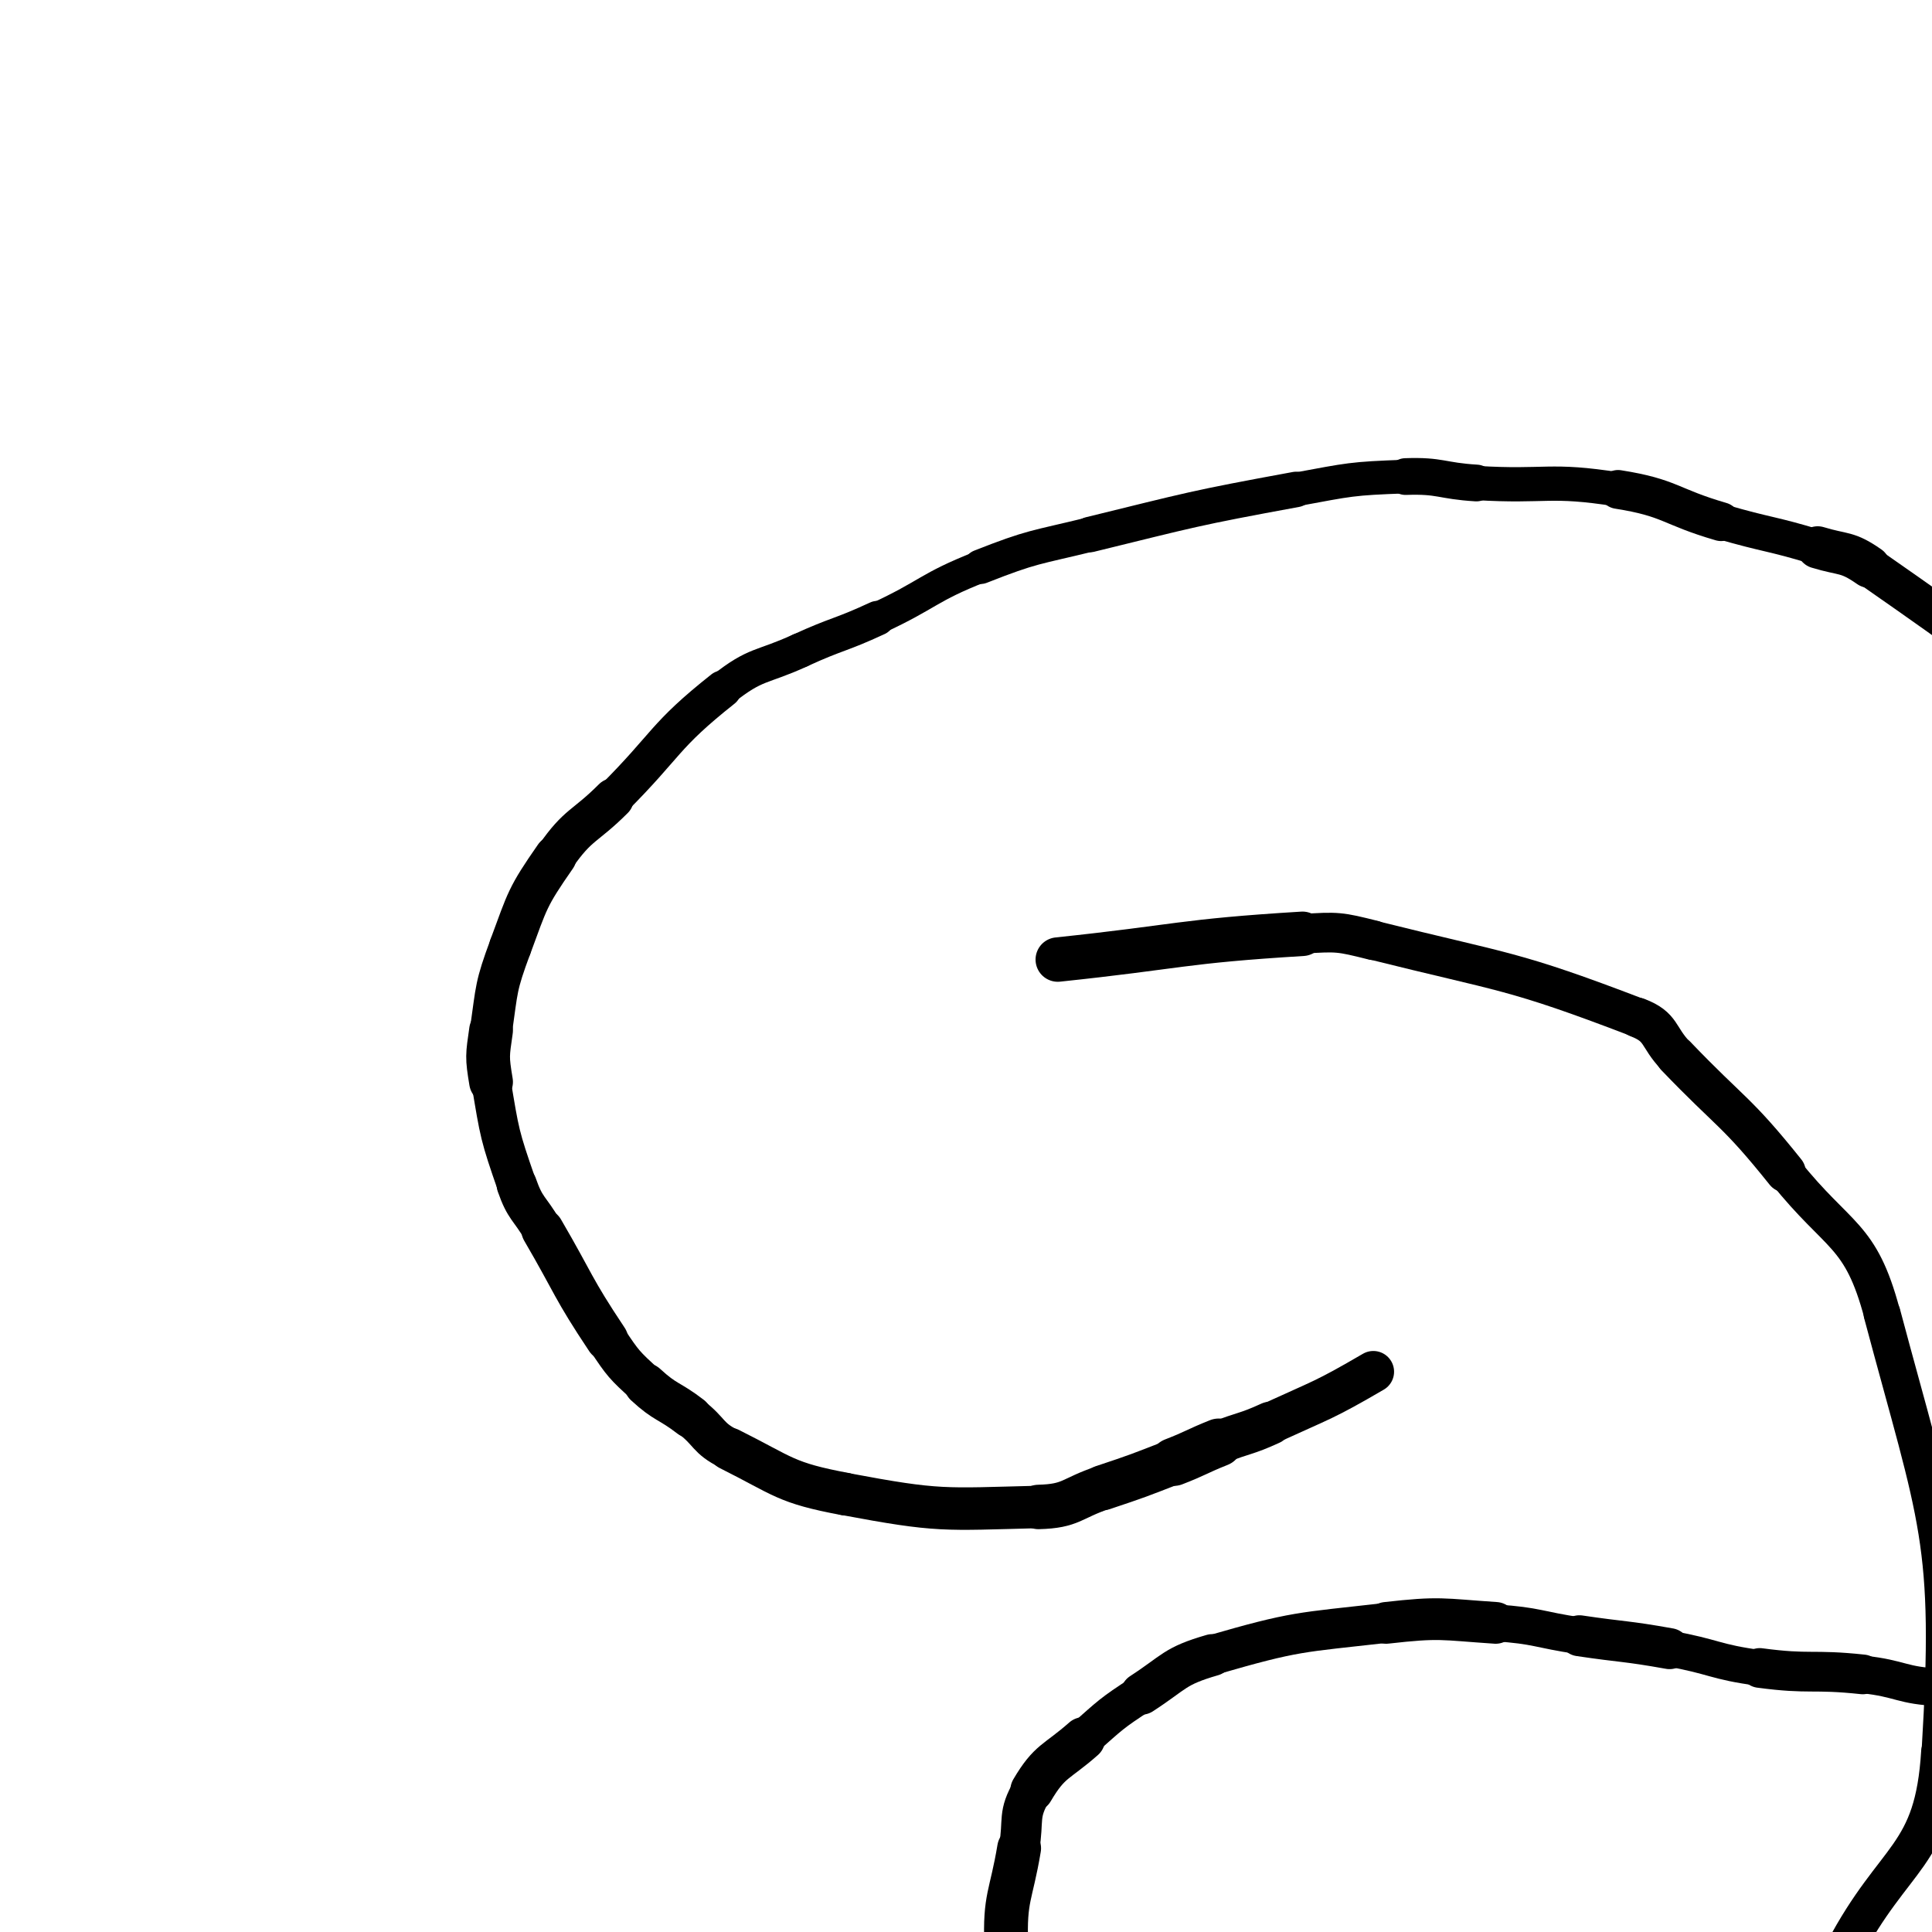
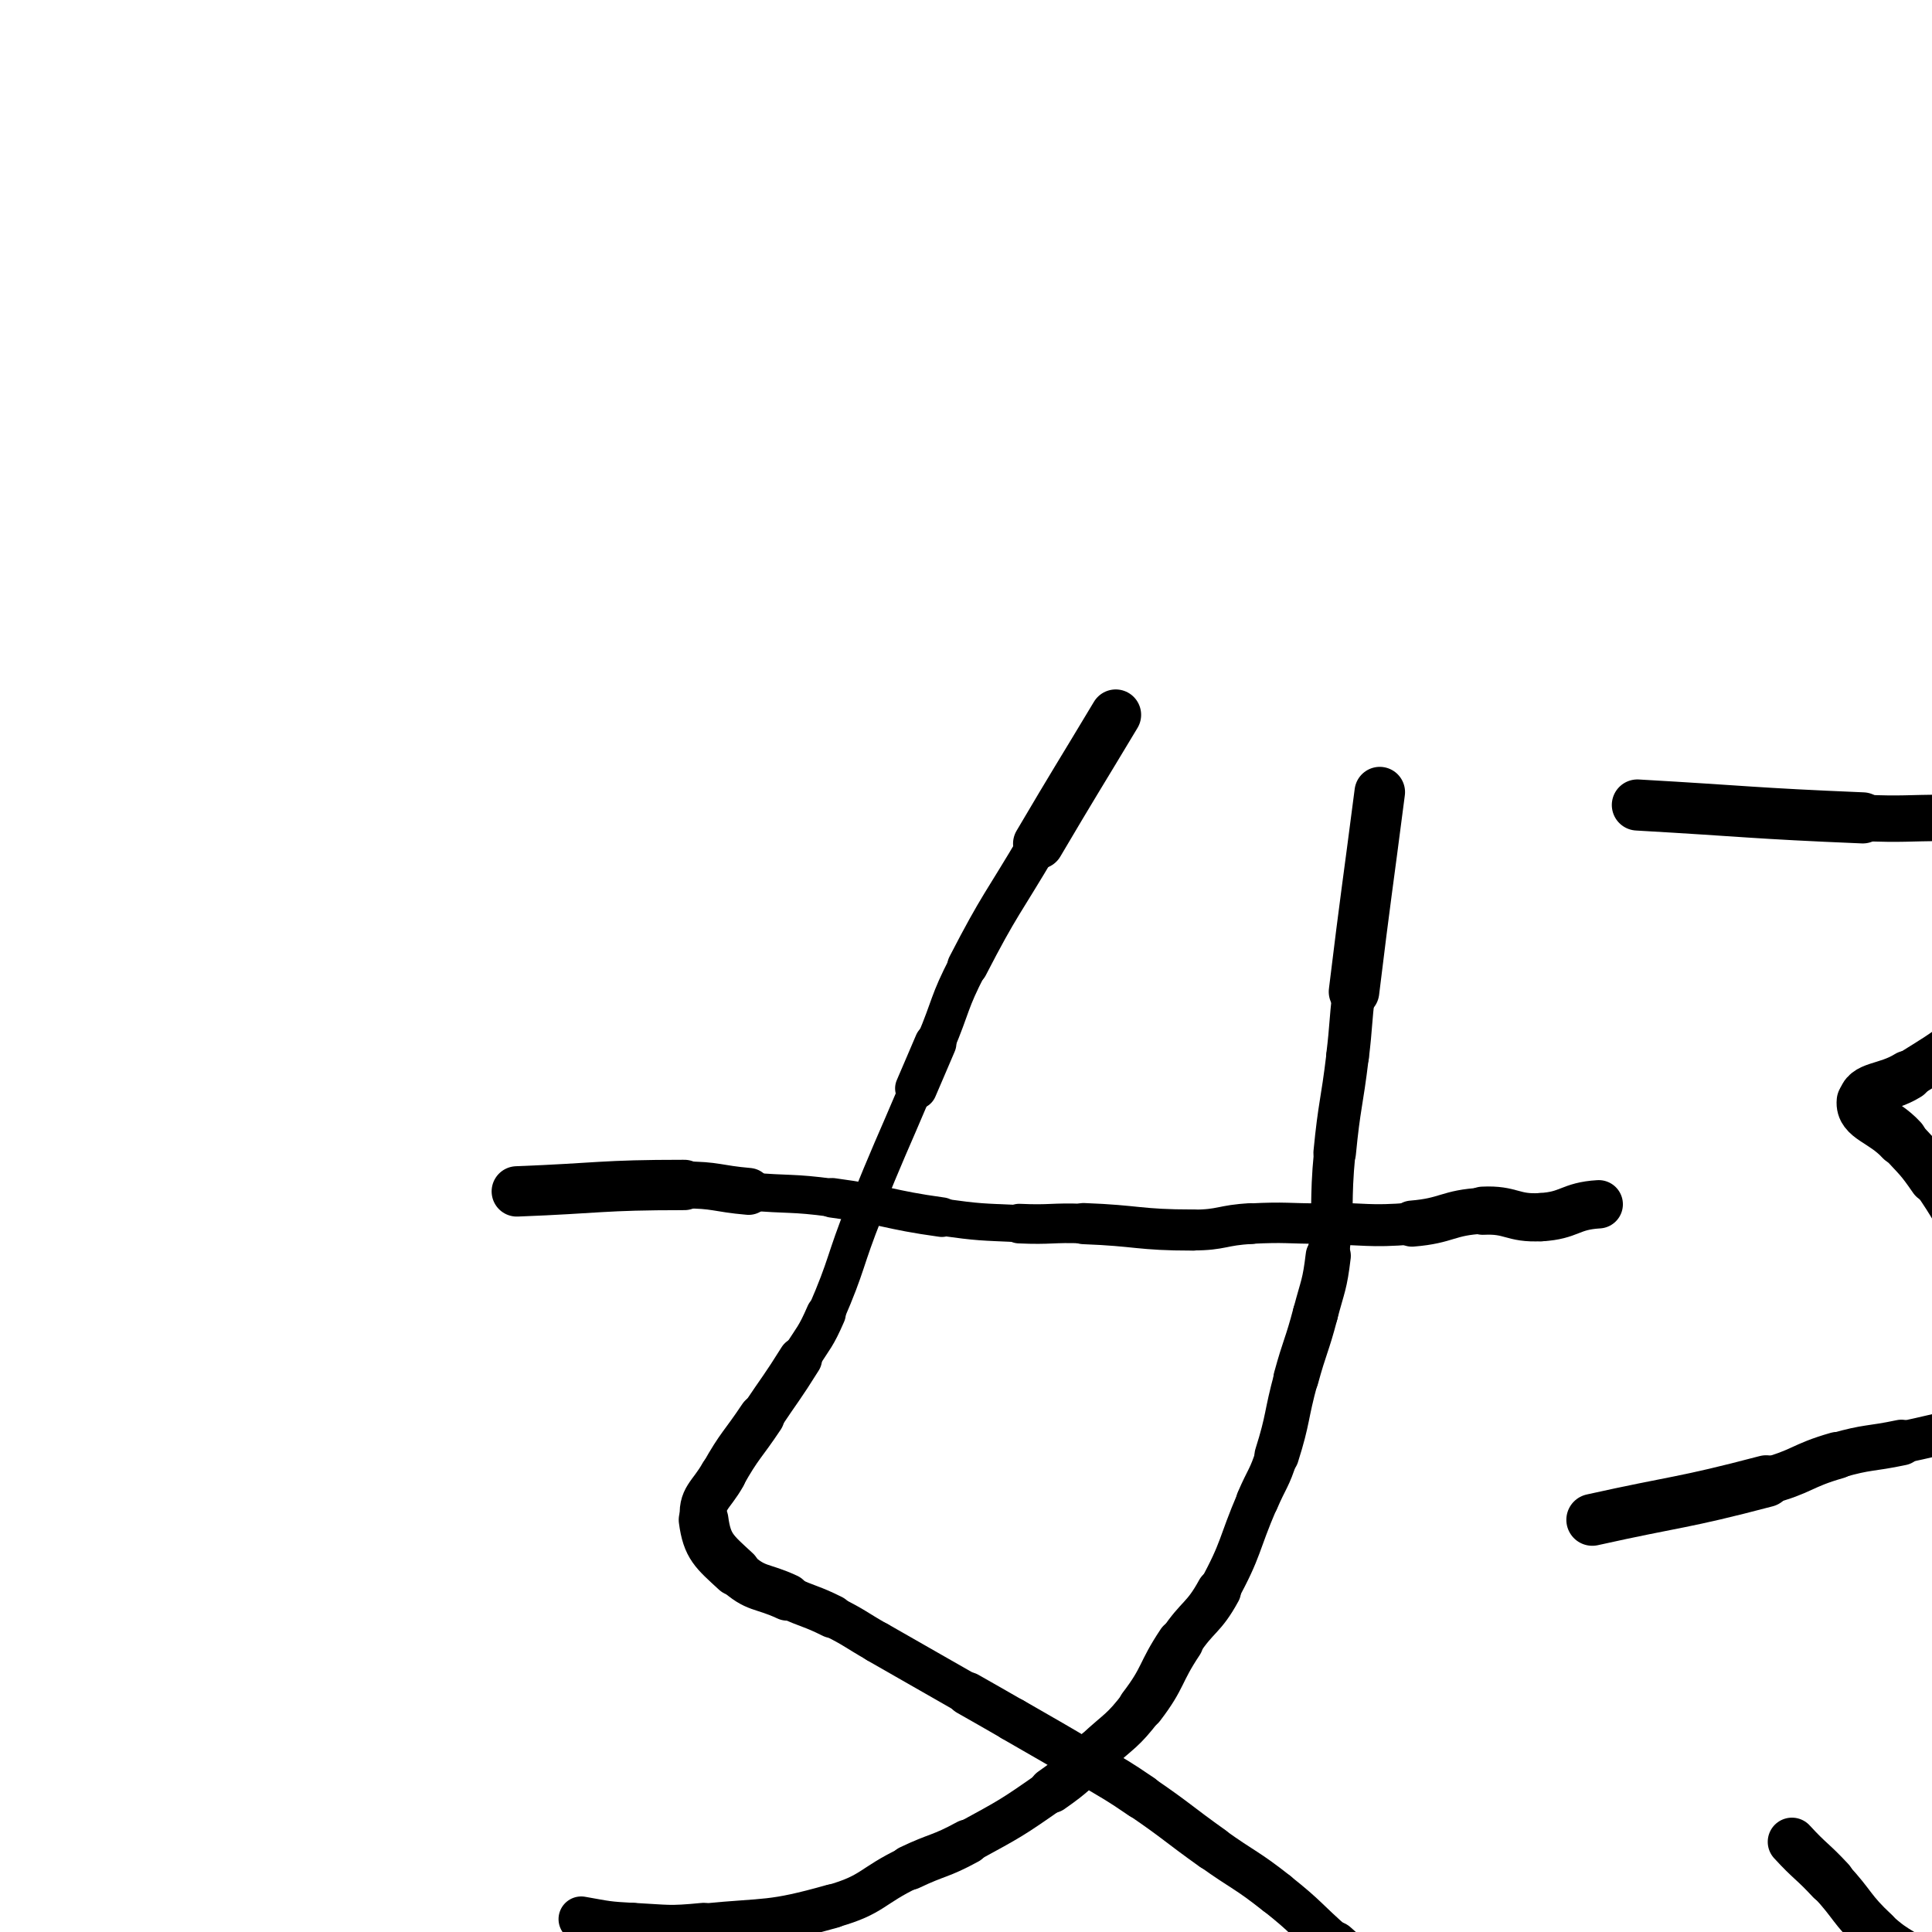
<svg xmlns="http://www.w3.org/2000/svg" viewBox="0 0 200 200" width="200" height="200">
-   <path d="M 109.500,99.333 C 122.167,98.000 122.163,97.442 134.833,96.667" stroke-width="4.600" stroke="black" fill="none" stroke-linecap="round" />
-   <path d="M 134.833,96.667 C 138.496,96.442 138.606,96.443 142.167,97.333" stroke-width="4.106" stroke="black" fill="none" stroke-linecap="round" />
-   <path d="M 142.167,97.333 C 155.939,100.776 156.429,100.328 169.500,105.333" stroke-width="4.053" stroke="black" fill="none" stroke-linecap="round" />
-   <path d="M 169.500,105.333 C 172.096,106.328 171.543,107.291 173.500,109.333" stroke-width="4.124" stroke="black" fill="none" stroke-linecap="round" />
-   <path d="M 173.500,109.333 C 179.210,115.291 179.694,114.909 184.833,121.333" stroke-width="4.197" stroke="black" fill="none" stroke-linecap="round" />
-   <path d="M 184.833,121.333 C 190.361,128.242 192.596,127.611 194.833,136.000" stroke-width="3.774" stroke="black" fill="none" stroke-linecap="round" />
-   <path d="M 194.833,136.000 C 200.596,157.611 202.165,159.364 200.833,181.333" stroke-width="3.825" stroke="black" fill="none" stroke-linecap="round" />
-   <path d="M 200.833,181.333 C 200.165,192.364 196.168,191.865 190.833,202.000" stroke-width="3.910" stroke="black" fill="none" stroke-linecap="round" />
-   <path d="M 190.833,202.000 C 189.501,204.532 189.715,204.895 187.500,206.667" stroke-width="4.152" stroke="black" fill="none" stroke-linecap="round" />
-   <path d="M 187.500,206.667 C 179.715,212.895 179.218,212.411 170.833,218.000" stroke-width="4.017" stroke="black" fill="none" stroke-linecap="round" />
-   <path d="M 170.833,218.000 C 167.218,220.411 167.364,220.735 163.500,222.667" stroke-width="4.154" stroke="black" fill="none" stroke-linecap="round" />
-   <path d="M 163.500,222.667 C 160.031,224.401 159.996,225.632 156.167,225.333" stroke-width="3.990" stroke="black" fill="none" stroke-linecap="round" />
-   <path d="M 156.167,225.333 C 134.329,223.632 132.177,225.070 112.167,218.667" stroke-width="4.227" stroke="black" fill="none" stroke-linecap="round" />
-   <path d="M 112.167,218.667 C 107.177,217.070 108.461,214.305 106.167,209.333" stroke-width="3.915" stroke="black" fill="none" stroke-linecap="round" />
-   <path d="M 106.167,209.333 C 104.461,205.638 104.317,205.381 104.167,201.333" stroke-width="4.370" stroke="black" fill="none" stroke-linecap="round" />
-   <path d="M 104.167,201.333 C 103.983,196.381 104.671,196.305 105.500,191.333" stroke-width="4.538" stroke="black" fill="none" stroke-linecap="round" />
-   <path d="M 105.500,191.333 C 106.005,188.305 105.337,187.878 106.833,185.333" stroke-width="4.195" stroke="black" fill="none" stroke-linecap="round" />
-   <path d="M 106.833,185.333 C 108.670,182.211 109.344,182.490 112.167,180.000" stroke-width="4.489" stroke="black" fill="none" stroke-linecap="round" />
-   <path d="M 112.167,180.000 C 115.011,177.490 114.991,177.398 118.167,175.333" stroke-width="3.932" stroke="black" fill="none" stroke-linecap="round" />
-   <path d="M 118.167,175.333 C 121.657,173.065 121.531,172.482 125.500,171.333" stroke-width="4.339" stroke="black" fill="none" stroke-linecap="round" />
-   <path d="M 125.500,171.333 C 134.198,168.816 134.441,169.029 143.500,168.000" stroke-width="4.131" stroke="black" fill="none" stroke-linecap="round" />
-   <path d="M 143.500,168.000 C 149.108,167.363 149.195,167.624 154.833,168.000" stroke-width="4.320" stroke="black" fill="none" stroke-linecap="round" />
-   <path d="M 154.833,168.000 C 159.195,168.291 159.163,168.691 163.500,169.333" stroke-width="3.816" stroke="black" fill="none" stroke-linecap="round" />
-   <path d="M 163.500,169.333 C 168.163,170.024 168.195,169.839 172.833,170.667" stroke-width="4.243" stroke="black" fill="none" stroke-linecap="round" />
-   <path d="M 172.833,170.667 C 177.529,171.505 177.449,172.038 182.167,172.667" stroke-width="3.712" stroke="black" fill="none" stroke-linecap="round" />
-   <path d="M 182.167,172.667 C 187.449,173.371 187.527,172.765 192.833,173.333" stroke-width="4.111" stroke="black" fill="none" stroke-linecap="round" />
-   <path d="M 192.833,173.333 C 196.860,173.765 196.809,174.512 200.833,174.667" stroke-width="3.894" stroke="black" fill="none" stroke-linecap="round" />
-   <path d="M 200.833,174.667 C 205.476,174.845 205.515,174.481 210.167,174.000" stroke-width="4.000" stroke="black" fill="none" stroke-linecap="round" />
-   <path d="M 210.167,174.000 C 215.182,173.481 215.235,173.653 220.167,172.667" stroke-width="4.211" stroke="black" fill="none" stroke-linecap="round" />
-   <path d="M 220.167,172.667 C 223.569,171.986 223.574,171.867 226.833,170.667" stroke-width="4.367" stroke="black" fill="none" stroke-linecap="round" />
-   <path d="M 226.833,170.667 C 229.908,169.534 230.045,169.673 232.833,168.000" stroke-width="4.273" stroke="black" fill="none" stroke-linecap="round" />
-   <path d="M 232.833,168.000 C 235.045,166.673 235.872,167.003 236.833,164.667" stroke-width="4.253" stroke="black" fill="none" stroke-linecap="round" />
-   <path d="M 236.833,164.667 C 240.538,155.669 240.418,155.078 242.167,145.333" stroke-width="4.336" stroke="black" fill="none" stroke-linecap="round" />
-   <path d="M 242.167,145.333 C 242.751,142.078 241.899,141.992 241.500,138.667" stroke-width="4.167" stroke="black" fill="none" stroke-linecap="round" />
-   <path d="M 241.500,138.667 C 240.899,133.659 240.819,133.669 240.167,128.667" stroke-width="3.638" stroke="black" fill="none" stroke-linecap="round" />
-   <path d="M 240.167,128.667 C 239.819,126.002 240.323,125.877 239.500,123.333" stroke-width="4.097" stroke="black" fill="none" stroke-linecap="round" />
-   <path d="M 239.500,123.333 C 236.656,114.544 235.932,114.749 232.833,106.000" stroke-width="3.765" stroke="black" fill="none" stroke-linecap="round" />
-   <path d="M 232.833,106.000 C 230.265,98.749 231.046,98.420 228.167,91.333" stroke-width="3.929" stroke="black" fill="none" stroke-linecap="round" />
-   <path d="M 228.167,91.333 C 226.712,87.754 226.532,87.727 224.167,84.667" stroke-width="4.013" stroke="black" fill="none" stroke-linecap="round" />
-   <path d="M 224.167,84.667 C 220.865,80.394 220.960,80.166 216.833,76.667" stroke-width="4.165" stroke="black" fill="none" stroke-linecap="round" />
-   <path d="M 216.833,76.667 C 205.627,67.166 205.512,67.047 193.500,58.667" stroke-width="4.097" stroke="black" fill="none" stroke-linecap="round" />
-   <path d="M 193.500,58.667 C 191.178,57.047 190.888,57.495 188.167,56.667" stroke-width="4.376" stroke="black" fill="none" stroke-linecap="round" />
-   <path d="M 188.167,56.667 C 183.222,55.162 183.135,55.442 178.167,54.000" stroke-width="3.656" stroke="black" fill="none" stroke-linecap="round" />
-   <path d="M 178.167,54.000 C 172.802,52.442 172.974,51.531 167.500,50.667" stroke-width="4.022" stroke="black" fill="none" stroke-linecap="round" />
-   <path d="M 167.500,50.667 C 160.308,49.531 160.159,50.444 152.833,50.000" stroke-width="3.545" stroke="black" fill="none" stroke-linecap="round" />
-   <path d="M 152.833,50.000 C 149.159,49.777 149.161,49.203 145.500,49.333" stroke-width="3.803" stroke="black" fill="none" stroke-linecap="round" />
-   <path d="M 145.500,49.333 C 139.827,49.536 139.772,49.637 134.167,50.667" stroke-width="3.486" stroke="black" fill="none" stroke-linecap="round" />
-   <path d="M 134.167,50.667 C 123.439,52.637 123.433,52.738 112.833,55.333" stroke-width="3.673" stroke="black" fill="none" stroke-linecap="round" />
-   <path d="M 112.833,55.333 C 107.099,56.738 106.974,56.510 101.500,58.667" stroke-width="3.576" stroke="black" fill="none" stroke-linecap="round" />
-   <path d="M 101.500,58.667 C 95.974,60.844 96.239,61.490 90.833,64.000" stroke-width="3.321" stroke="black" fill="none" stroke-linecap="round" />
-   <path d="M 90.833,64.000 C 86.905,65.824 86.770,65.529 82.833,67.333" stroke-width="3.594" stroke="black" fill="none" stroke-linecap="round" />
-   <path d="M 82.833,67.333 C 78.770,69.196 78.296,68.587 74.833,71.333" stroke-width="3.604" stroke="black" fill="none" stroke-linecap="round" />
-   <path d="M 74.833,71.333 C 68.629,76.254 69.167,77.000 63.500,82.667" stroke-width="3.864" stroke="black" fill="none" stroke-linecap="round" />
-   <path d="M 63.500,82.667 C 60.500,85.667 59.892,85.228 57.500,88.667" stroke-width="4.214" stroke="black" fill="none" stroke-linecap="round" />
-   <path d="M 57.500,88.667 C 54.559,92.895 54.633,93.141 52.833,98.000" stroke-width="4.384" stroke="black" fill="none" stroke-linecap="round" />
-   <path d="M 52.833,98.000 C 51.300,102.141 51.459,102.291 50.833,106.667" stroke-width="4.375" stroke="black" fill="none" stroke-linecap="round" />
-   <path d="M 50.833,106.667 C 50.459,109.291 50.398,109.387 50.833,112.000" stroke-width="4.532" stroke="black" fill="none" stroke-linecap="round" />
-   <path d="M 50.833,112.000 C 51.731,117.387 51.709,117.517 53.500,122.667" stroke-width="4.075" stroke="black" fill="none" stroke-linecap="round" />
-   <path d="M 53.500,122.667 C 54.376,125.184 54.813,125.012 56.167,127.333" stroke-width="4.169" stroke="black" fill="none" stroke-linecap="round" />
-   <path d="M 56.167,127.333 C 59.479,133.012 59.199,133.215 62.833,138.667" stroke-width="4.400" stroke="black" fill="none" stroke-linecap="round" />
-   <path d="M 62.833,138.667 C 64.532,141.215 64.592,141.264 66.833,143.333" stroke-width="4.208" stroke="black" fill="none" stroke-linecap="round" />
-   <path d="M 66.833,143.333 C 68.925,145.264 69.229,144.920 71.500,146.667" stroke-width="4.435" stroke="black" fill="none" stroke-linecap="round" />
-   <path d="M 71.500,146.667 C 73.562,148.253 73.196,148.848 75.500,150.000" stroke-width="4.300" stroke="black" fill="none" stroke-linecap="round" />
-   <path d="M 75.500,150.000 C 81.196,152.848 81.242,153.493 87.500,154.667" stroke-width="4.420" stroke="black" fill="none" stroke-linecap="round" />
-   <path d="M 87.500,154.667 C 97.242,156.493 97.603,156.247 107.500,156.000" stroke-width="4.396" stroke="black" fill="none" stroke-linecap="round" />
-   <path d="M 107.500,156.000 C 110.937,155.914 110.867,155.100 114.167,154.000" stroke-width="4.599" stroke="black" fill="none" stroke-linecap="round" />
-   <path d="M 114.167,154.000 C 117.867,152.767 117.865,152.747 121.500,151.333" stroke-width="4.674" stroke="black" fill="none" stroke-linecap="round" />
-   <path d="M 121.500,151.333 C 123.865,150.414 123.810,150.276 126.167,149.333" stroke-width="4.975" stroke="black" fill="none" stroke-linecap="round" />
-   <path d="M 126.167,149.333 C 128.810,148.276 128.914,148.519 131.500,147.333" stroke-width="4.462" stroke="black" fill="none" stroke-linecap="round" />
-   <path d="M 131.500,147.333 C 136.914,144.852 137.035,144.993 142.167,142.000" stroke-width="4.294" stroke="black" fill="none" stroke-linecap="round" />
+   <path d="M 115.500,74.000 C 111.500,80.667 111.449,80.637 107.500,87.333" stroke-width="5.260" stroke="black" fill="none" stroke-linecap="round" />
+   <path d="M 107.500,87.333 C 103.783,93.637 103.516,93.510 100.167,100.000" stroke-width="4.225" stroke="black" fill="none" stroke-linecap="round" />
+   <path d="M 100.167,100.000 C 98.183,103.843 98.515,104.006 96.833,108.000" stroke-width="4.052" stroke="black" fill="none" stroke-linecap="round" />
+   <path d="M 96.833,108.000 C 95.848,110.340 95.823,110.329 94.833,112.667" stroke-width="4.346" stroke="black" fill="none" stroke-linecap="round" />
+   <path d="M 94.833,112.667 C 92.156,118.995 92.052,118.954 89.500,125.333" stroke-width="3.466" stroke="black" fill="none" stroke-linecap="round" />
+   <path d="M 89.500,125.333 C 87.385,130.621 87.765,130.791 85.500,136.000" stroke-width="3.895" stroke="black" fill="none" stroke-linecap="round" />
+   <path d="M 85.500,136.000 C 84.431,138.458 84.257,138.389 82.833,140.667" stroke-width="4.111" stroke="black" fill="none" stroke-linecap="round" />
+   <path d="M 82.833,140.667 C 80.924,143.722 80.833,143.667 78.833,146.667" stroke-width="4.537" stroke="black" fill="none" stroke-linecap="round" />
+   <path d="M 78.833,146.667 C 76.833,149.667 76.594,149.537 74.833,152.667" stroke-width="4.779" stroke="black" fill="none" stroke-linecap="round" />
+   <path d="M 74.833,152.667 C 73.594,154.870 72.536,155.100 72.833,157.333" stroke-width="4.846" stroke="black" fill="none" stroke-linecap="round" />
+   <path d="M 72.833,157.333 C 73.202,160.100 73.942,160.613 76.167,162.667" stroke-width="5.146" stroke="black" fill="none" stroke-linecap="round" />
+   <path d="M 76.167,162.667 C 78.276,164.613 78.799,164.073 81.500,165.333" stroke-width="4.873" stroke="black" fill="none" stroke-linecap="round" />
+   <path d="M 81.500,165.333 C 83.799,166.406 83.900,166.200 86.167,167.333" stroke-width="4.481" stroke="black" fill="none" stroke-linecap="round" />
+   <path d="M 86.167,167.333 C 88.566,168.533 88.500,168.667 90.833,170.000" stroke-width="4.288" stroke="black" fill="none" stroke-linecap="round" />
+   <path d="M 90.833,170.000 C 95.500,172.667 95.500,172.667 100.167,175.333" stroke-width="4.318" stroke="black" fill="none" stroke-linecap="round" />
+   <path d="M 100.167,175.333 C 102.500,176.667 102.508,176.654 104.833,178.000" stroke-width="4.509" stroke="black" fill="none" stroke-linecap="round" />
+   <path d="M 104.833,178.000 C 108.841,180.320 108.863,180.284 112.833,182.667" stroke-width="4.534" stroke="black" fill="none" stroke-linecap="round" />
+   <path d="M 112.833,182.667 C 115.530,184.284 115.573,184.225 118.167,186.000" stroke-width="4.696" stroke="black" fill="none" stroke-linecap="round" />
+   <path d="M 118.167,186.000 C 121.906,188.559 121.811,188.698 125.500,191.333" stroke-width="4.633" stroke="black" fill="none" stroke-linecap="round" />
+   <path d="M 125.500,191.333 C 128.811,193.698 128.978,193.483 132.167,196.000" stroke-width="4.584" stroke="black" fill="none" stroke-linecap="round" />
+   <path d="M 132.167,196.000 C 135.312,198.483 135.146,198.690 138.167,201.333" stroke-width="4.561" stroke="black" fill="none" stroke-linecap="round" />
+   <path d="M 138.167,201.333 C 140.479,203.357 140.419,203.437 142.833,205.333" stroke-width="4.905" stroke="black" fill="none" stroke-linecap="round" />
+   <path d="M 142.833,82.000 C 141.500,92.333 141.428,92.325 140.167,102.667" stroke-width="5.232" stroke="black" fill="none" stroke-linecap="round" />
+   <path d="M 140.167,102.667 C 139.761,105.992 139.899,106.008 139.500,109.333" stroke-width="4.431" stroke="black" fill="none" stroke-linecap="round" />
+   <path d="M 139.500,109.333 C 138.899,114.341 138.652,114.316 138.167,119.333" stroke-width="4.405" stroke="black" fill="none" stroke-linecap="round" />
+   <path d="M 138.167,119.333 C 137.652,124.649 138.135,124.709 137.500,130.000" stroke-width="4.295" stroke="black" fill="none" stroke-linecap="round" />
+   <path d="M 137.500,130.000 C 137.135,133.043 136.948,133.030 136.167,136.000" stroke-width="4.675" stroke="black" fill="none" stroke-linecap="round" />
+   <path d="M 136.167,136.000 C 135.282,139.363 135.082,139.310 134.167,142.667" stroke-width="4.687" stroke="black" fill="none" stroke-linecap="round" />
+   <path d="M 134.167,142.667 C 133.082,146.643 133.405,146.747 132.167,150.667" stroke-width="4.609" stroke="black" fill="none" stroke-linecap="round" />
+   <path d="M 132.167,150.667 C 131.405,153.080 131.167,153.000 130.167,155.333" stroke-width="4.411" stroke="black" fill="none" stroke-linecap="round" />
+   <path d="M 130.167,155.333 C 128.167,160.000 128.581,160.240 126.167,164.667" stroke-width="4.355" stroke="black" fill="none" stroke-linecap="round" />
+   <path d="M 126.167,164.667 C 124.581,167.573 124.013,167.230 122.167,170.000" stroke-width="4.622" stroke="black" fill="none" stroke-linecap="round" />
+   <path d="M 122.167,170.000 C 120.013,173.230 120.510,173.602 118.167,176.667" stroke-width="4.847" stroke="black" fill="none" stroke-linecap="round" />
+   <path d="M 118.167,176.667 C 116.177,179.268 115.916,179.090 113.500,181.333" stroke-width="4.717" stroke="black" fill="none" stroke-linecap="round" />
+   <path d="M 113.500,181.333 C 111.250,183.423 111.344,183.576 108.833,185.333" stroke-width="4.734" stroke="black" fill="none" stroke-linecap="round" />
+   <path d="M 108.833,185.333 C 104.677,188.243 104.624,188.235 100.167,190.667" stroke-width="4.443" stroke="black" fill="none" stroke-linecap="round" />
+   <path d="M 100.167,190.667 C 97.291,192.235 97.130,191.922 94.167,193.333" stroke-width="4.645" stroke="black" fill="none" stroke-linecap="round" />
+   <path d="M 94.167,193.333 C 90.130,195.256 90.421,196.137 86.167,197.333" stroke-width="4.489" stroke="black" fill="none" stroke-linecap="round" />
+   <path d="M 86.167,197.333 C 79.754,199.137 79.526,198.686 72.833,199.333" stroke-width="4.551" stroke="black" fill="none" stroke-linecap="round" />
+   <path d="M 72.833,199.333 C 69.193,199.686 69.155,199.526 65.500,199.333" stroke-width="4.703" stroke="black" fill="none" stroke-linecap="round" />
+   <path d="M 65.500,199.333 C 62.821,199.192 62.810,199.133 60.167,198.667" stroke-width="4.695" stroke="black" fill="none" stroke-linecap="round" />
+   <path d="M 53.500,123.333 C 62.167,123.000 62.177,122.667 70.833,122.667" stroke-width="5.214" stroke="black" fill="none" stroke-linecap="round" />
+   <path d="M 70.833,122.667 C 74.177,122.667 74.163,123.043 77.500,123.333" stroke-width="4.859" stroke="black" fill="none" stroke-linecap="round" />
+   <path d="M 77.500,123.333 C 81.830,123.710 81.864,123.426 86.167,124.000" stroke-width="3.940" stroke="black" fill="none" stroke-linecap="round" />
+   <path d="M 86.167,124.000 C 91.864,124.760 91.806,125.215 97.500,126.000" stroke-width="4.099" stroke="black" fill="none" stroke-linecap="round" />
+   <path d="M 97.500,126.000 C 101.472,126.548 101.494,126.485 105.500,126.667" stroke-width="3.845" stroke="black" fill="none" stroke-linecap="round" />
+   <path d="M 105.500,126.667 C 108.827,126.818 108.837,126.543 112.167,126.667" stroke-width="4.099" stroke="black" fill="none" stroke-linecap="round" />
+   <path d="M 112.167,126.667 C 117.837,126.877 117.842,127.333 123.500,127.333" stroke-width="4.259" stroke="black" fill="none" stroke-linecap="round" />
+   <path d="M 123.500,127.333 C 126.509,127.333 126.490,126.817 129.500,126.667" stroke-width="4.226" stroke="black" fill="none" stroke-linecap="round" />
+   <path d="M 129.500,126.667 C 133.157,126.484 133.167,126.667 136.833,126.667" stroke-width="4.186" stroke="black" fill="none" stroke-linecap="round" />
+   <path d="M 136.833,126.667 C 141.500,126.667 141.533,127.037 146.167,126.667" stroke-width="4.343" stroke="black" fill="none" stroke-linecap="round" />
+   <path d="M 146.167,126.667 C 149.867,126.371 149.817,125.518 153.500,125.333" stroke-width="4.773" stroke="black" fill="none" stroke-linecap="round" />
+   <path d="M 153.500,125.333 C 156.483,125.184 156.527,126.165 159.500,126.000" stroke-width="4.988" stroke="black" fill="none" stroke-linecap="round" />
+   <path d="M 159.500,126.000 C 162.527,125.832 162.477,124.845 165.500,124.667" stroke-width="5.003" stroke="black" fill="none" stroke-linecap="round" />
+   <path d="M 169.500,83.333 C 181.167,84.000 181.162,84.180 192.833,84.667" stroke-width="5.291" stroke="black" fill="none" stroke-linecap="round" />
+   <path d="M 192.833,84.667 C 197.162,84.847 197.167,84.667 201.500,84.667" stroke-width="4.805" stroke="black" fill="none" stroke-linecap="round" />
+   <path d="M 201.500,84.667 C 206.167,84.667 206.180,84.878 210.833,84.667" stroke-width="4.647" stroke="black" fill="none" stroke-linecap="round" />
+   <path d="M 210.833,84.667 C 213.513,84.545 213.490,84.167 216.167,84.000" stroke-width="4.948" stroke="black" fill="none" stroke-linecap="round" />
+   <path d="M 216.167,84.000 C 218.823,83.834 218.833,84.000 221.500,84.000" stroke-width="5.067" stroke="black" fill="none" stroke-linecap="round" />
+   <path d="M 221.500,84.000 C 224.167,84.000 226.236,82.655 226.833,84.000" stroke-width="5.228" stroke="black" fill="none" stroke-linecap="round" />
+   <path d="M 226.833,84.000 C 227.569,85.655 226.090,87.435 224.167,90.000" stroke-width="5.395" stroke="black" fill="none" stroke-linecap="round" />
+   <path d="M 224.167,90.000 C 222.090,92.768 221.597,92.456 218.833,94.667" stroke-width="5.067" stroke="black" fill="none" stroke-linecap="round" />
+   <path d="M 218.833,94.667 C 216.597,96.456 216.377,96.180 214.167,98.000" stroke-width="4.901" stroke="black" fill="none" stroke-linecap="round" />
+   <path d="M 214.167,98.000 C 210.710,100.847 210.874,101.047 207.500,104.000" stroke-width="4.838" stroke="black" fill="none" stroke-linecap="round" />
+   <path d="M 207.500,104.000 C 205.541,105.714 205.597,105.796 203.500,107.333" stroke-width="4.891" stroke="black" fill="none" stroke-linecap="round" />
+   <path d="M 203.500,107.333 C 200.597,109.463 200.556,109.424 197.500,111.333" stroke-width="4.917" stroke="black" fill="none" stroke-linecap="round" />
+   <path d="M 197.500,111.333 C 195.222,112.757 192.996,112.376 192.833,114.000" stroke-width="5.182" stroke="black" fill="none" stroke-linecap="round" />
+   <path d="M 192.833,114.000 C 192.662,115.709 194.924,115.917 196.833,118.000" stroke-width="5.405" stroke="black" fill="none" stroke-linecap="round" />
+   <path d="M 196.833,118.000 C 198.591,119.917 198.696,119.861 200.167,122.000" stroke-width="5.184" stroke="black" fill="none" stroke-linecap="round" />
+   <path d="M 200.167,122.000 C 202.363,125.194 202.238,125.292 204.167,128.667" stroke-width="4.797" stroke="black" fill="none" stroke-linecap="round" />
+   <path d="M 204.167,128.667 C 206.238,132.292 206.443,132.208 208.167,136.000" stroke-width="4.649" stroke="black" fill="none" stroke-linecap="round" />
+   <path d="M 208.167,136.000 C 209.777,139.542 209.445,139.688 210.833,143.333" stroke-width="4.390" stroke="black" fill="none" stroke-linecap="round" />
+   <path d="M 210.833,143.333 C 212.111,146.688 212.274,146.628 213.500,150.000" stroke-width="4.580" stroke="black" fill="none" stroke-linecap="round" />
+   <path d="M 213.500,150.000 C 214.940,153.961 215.105,153.930 216.167,158.000" stroke-width="4.800" stroke="black" fill="none" stroke-linecap="round" />
+   <path d="M 216.167,158.000 C 217.105,161.597 216.733,161.688 217.500,165.333" stroke-width="4.731" stroke="black" fill="none" stroke-linecap="round" />
+   <path d="M 217.500,165.333 C 218.066,168.022 218.328,167.970 218.833,170.667" stroke-width="4.834" stroke="black" fill="none" stroke-linecap="round" />
+   <path d="M 218.833,170.667 C 219.328,173.303 219.500,173.331 219.500,176.000" stroke-width="4.888" stroke="black" fill="none" stroke-linecap="round" />
+   <path d="M 219.500,176.000 C 219.500,178.998 219.167,179.000 218.833,182.000" stroke-width="4.979" stroke="black" fill="none" stroke-linecap="round" />
+   <path d="M 218.833,182.000 C 218.500,185.000 218.500,185.000 218.167,188.000" stroke-width="5.021" stroke="black" fill="none" stroke-linecap="round" />
+   <path d="M 218.167,188.000 C 217.833,191.000 218.186,191.084 217.500,194.000" stroke-width="5.054" stroke="black" fill="none" stroke-linecap="round" />
+   <path d="M 217.500,194.000 C 216.853,196.751 216.701,196.761 215.500,199.333" stroke-width="5.078" stroke="black" fill="none" stroke-linecap="round" />
+   <path d="M 215.500,199.333 C 214.367,201.761 214.457,201.889 212.833,204.000" stroke-width="5.092" stroke="black" fill="none" stroke-linecap="round" />
+   <path d="M 212.833,204.000 C 211.124,206.222 211.260,207.029 208.833,208.000" stroke-width="5.174" stroke="black" fill="none" stroke-linecap="round" />
+   <path d="M 208.833,208.000 C 206.260,209.029 205.332,209.071 202.833,208.000" stroke-width="5.320" stroke="black" fill="none" stroke-linecap="round" />
+   <path d="M 202.833,208.000 C 200.665,207.071 201.400,205.754 199.500,204.000" stroke-width="5.180" stroke="black" fill="none" stroke-linecap="round" />
+   <path d="M 199.500,204.000 C 197.067,201.754 196.590,202.262 194.167,200.000" stroke-width="4.819" stroke="black" fill="none" stroke-linecap="round" />
+   <path d="M 194.167,200.000 C 191.590,197.595 191.910,197.262 189.500,194.667" stroke-width="4.885" stroke="black" fill="none" stroke-linecap="round" />
+   <path d="M 189.500,194.667 C 187.576,192.595 187.409,192.750 185.500,190.667" stroke-width="5.009" stroke="black" fill="none" stroke-linecap="round" />
+   <path d="M 164.833,157.333 C 173.833,155.333 173.933,155.676 182.833,153.333" stroke-width="5.372" stroke="black" fill="none" stroke-linecap="round" />
+   <path d="M 182.833,153.333 C 186.600,152.342 186.426,151.735 190.167,150.667" stroke-width="4.858" stroke="black" fill="none" stroke-linecap="round" />
+   <path d="M 190.167,150.667 C 193.426,149.735 193.507,150.034 196.833,149.333" stroke-width="4.737" stroke="black" fill="none" stroke-linecap="round" />
+   <path d="M 196.833,149.333 C 199.840,148.700 199.826,148.633 202.833,148.000" stroke-width="4.343" stroke="black" fill="none" stroke-linecap="round" />
+   <path d="M 202.833,148.000 C 206.160,147.300 206.219,147.530 209.500,146.667" stroke-width="4.579" stroke="black" fill="none" stroke-linecap="round" />
+   <path d="M 209.500,146.667 C 212.552,145.863 212.500,145.667 215.500,144.667" stroke-width="4.869" stroke="black" fill="none" stroke-linecap="round" />
+   <path d="M 215.500,144.667 C 218.500,143.667 218.437,143.387 221.500,142.667" stroke-width="4.947" stroke="black" fill="none" stroke-linecap="round" />
+   <path d="M 221.500,142.667 C 224.103,142.054 224.190,142.467 226.833,142.000" stroke-width="4.910" stroke="black" fill="none" stroke-linecap="round" />
+   <path d="M 226.833,142.000 C 229.856,141.467 229.826,141.300 232.833,140.667" stroke-width="4.971" stroke="black" fill="none" stroke-linecap="round" />
+   <path d="M 232.833,140.667 C 236.160,139.966 236.183,140.071 239.500,139.333" stroke-width="5.152" stroke="black" fill="none" stroke-linecap="round" />
</svg>
